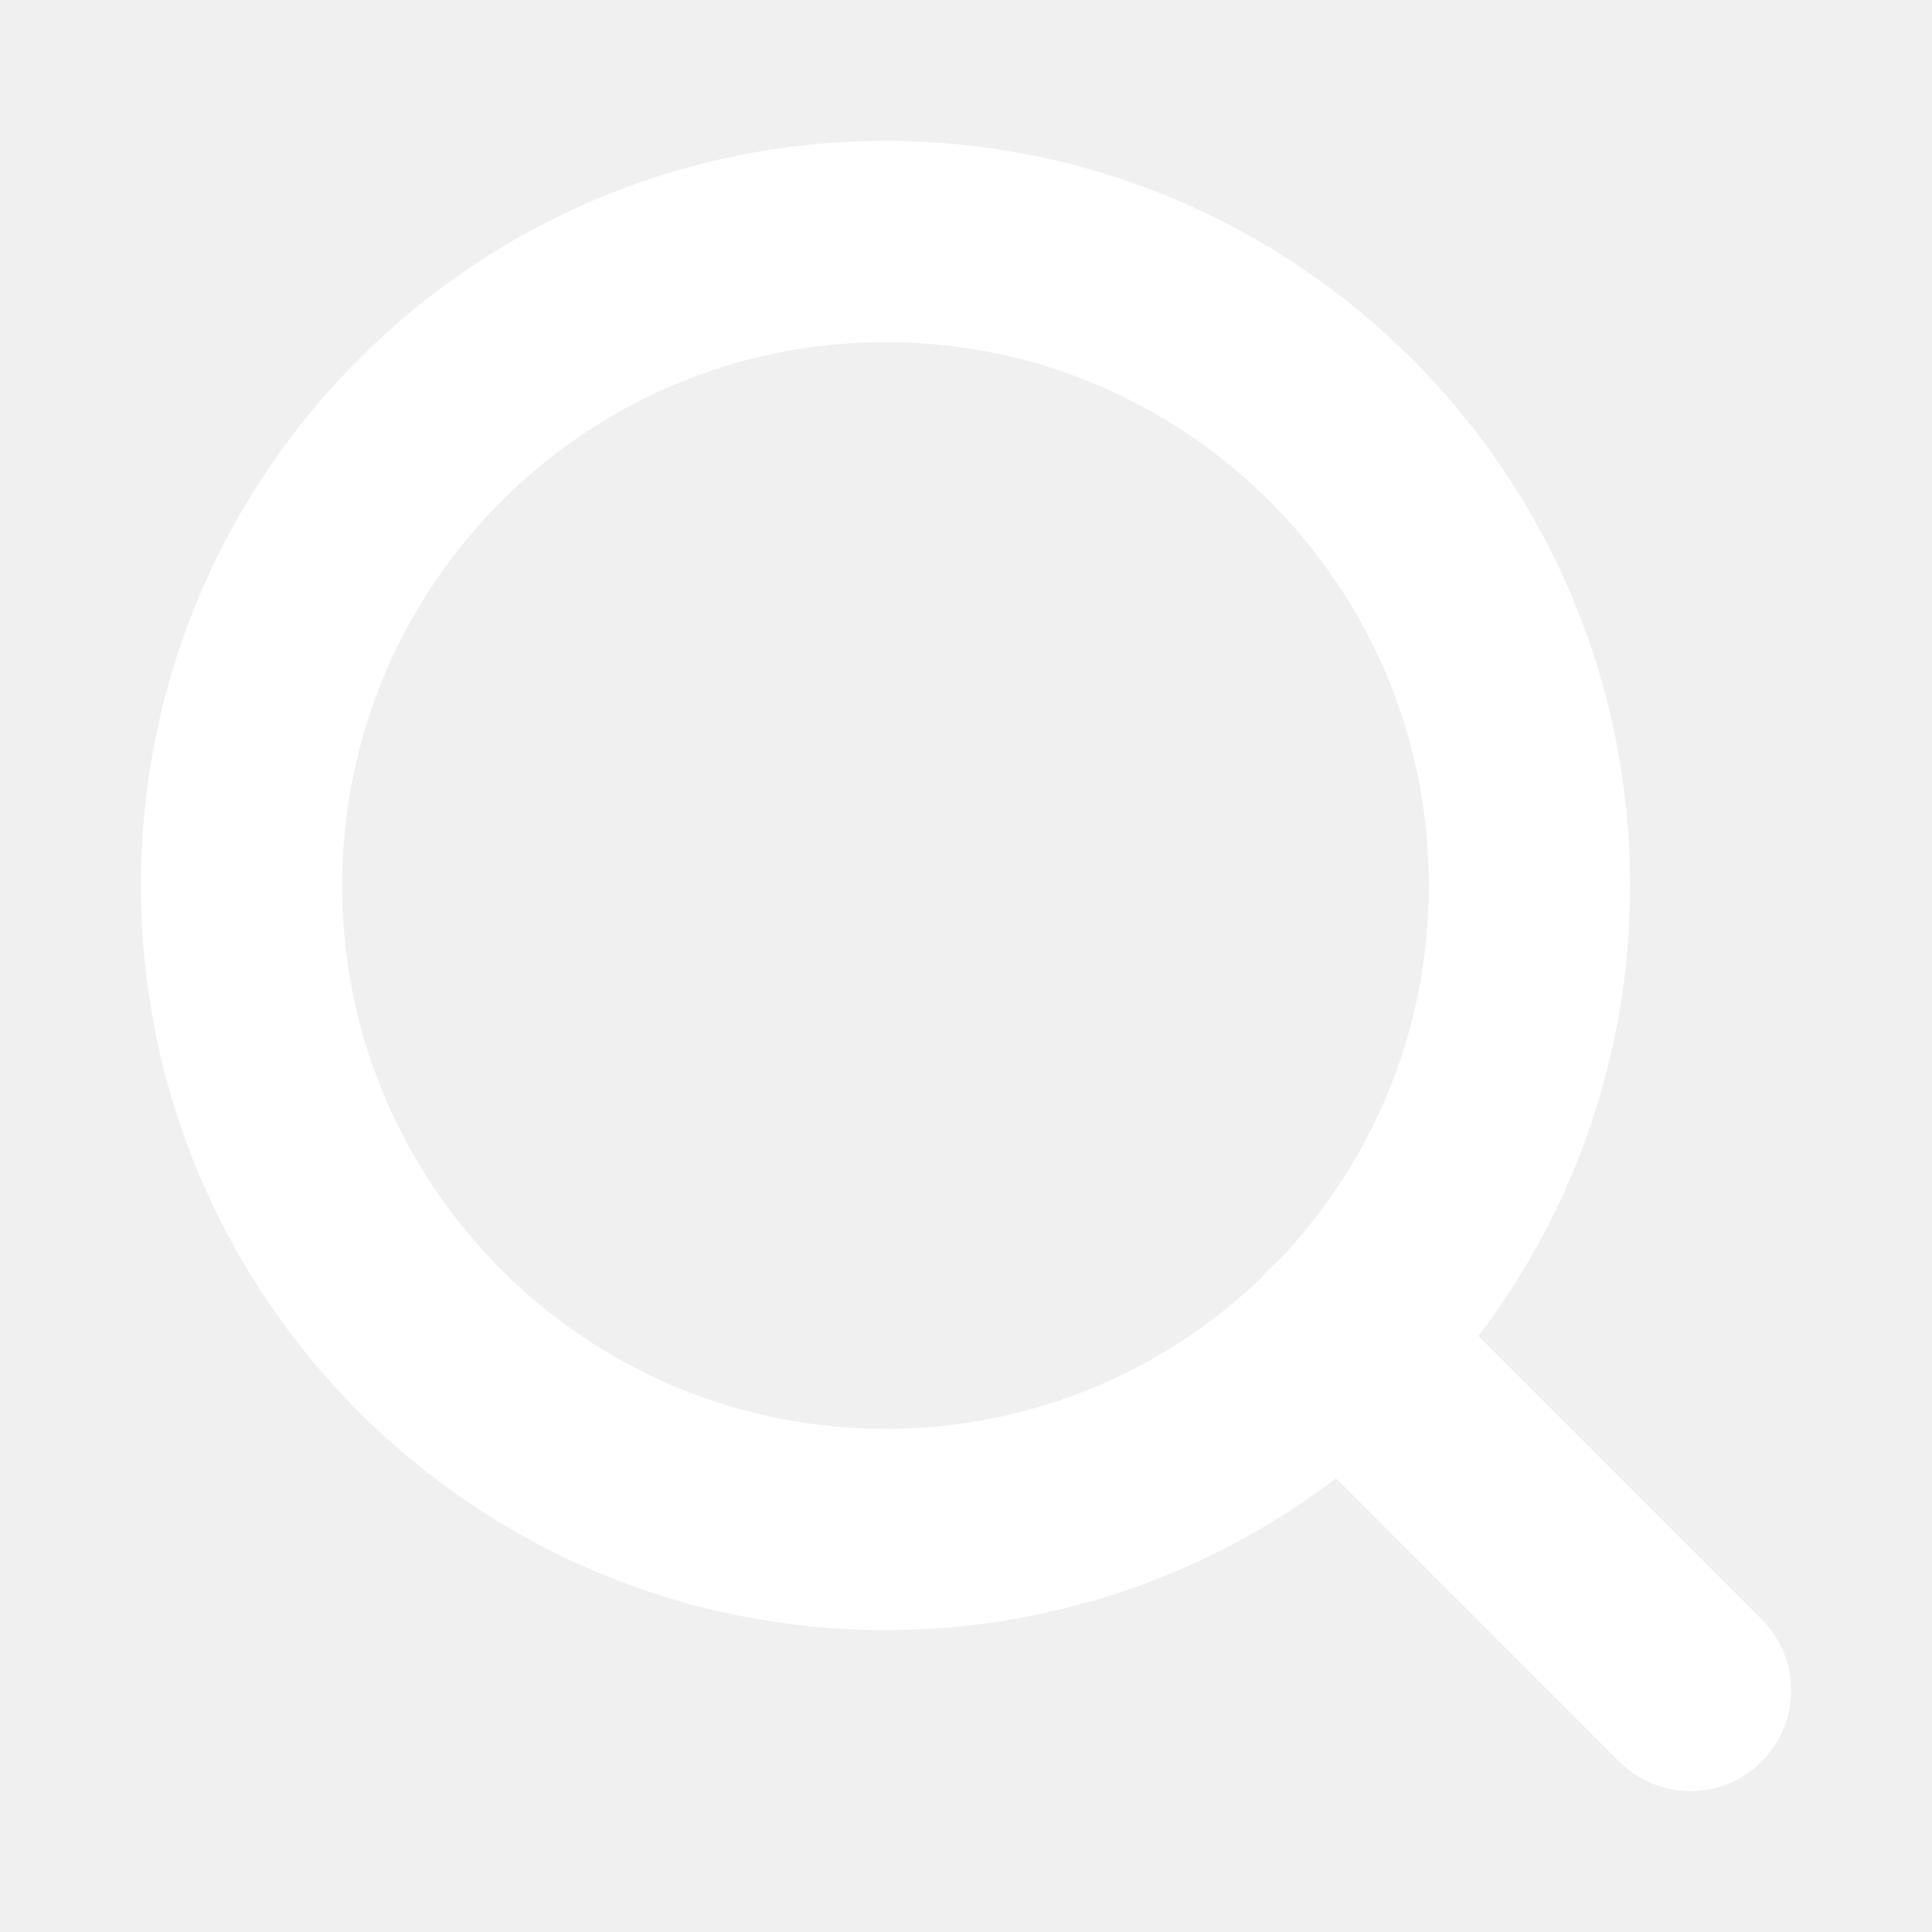
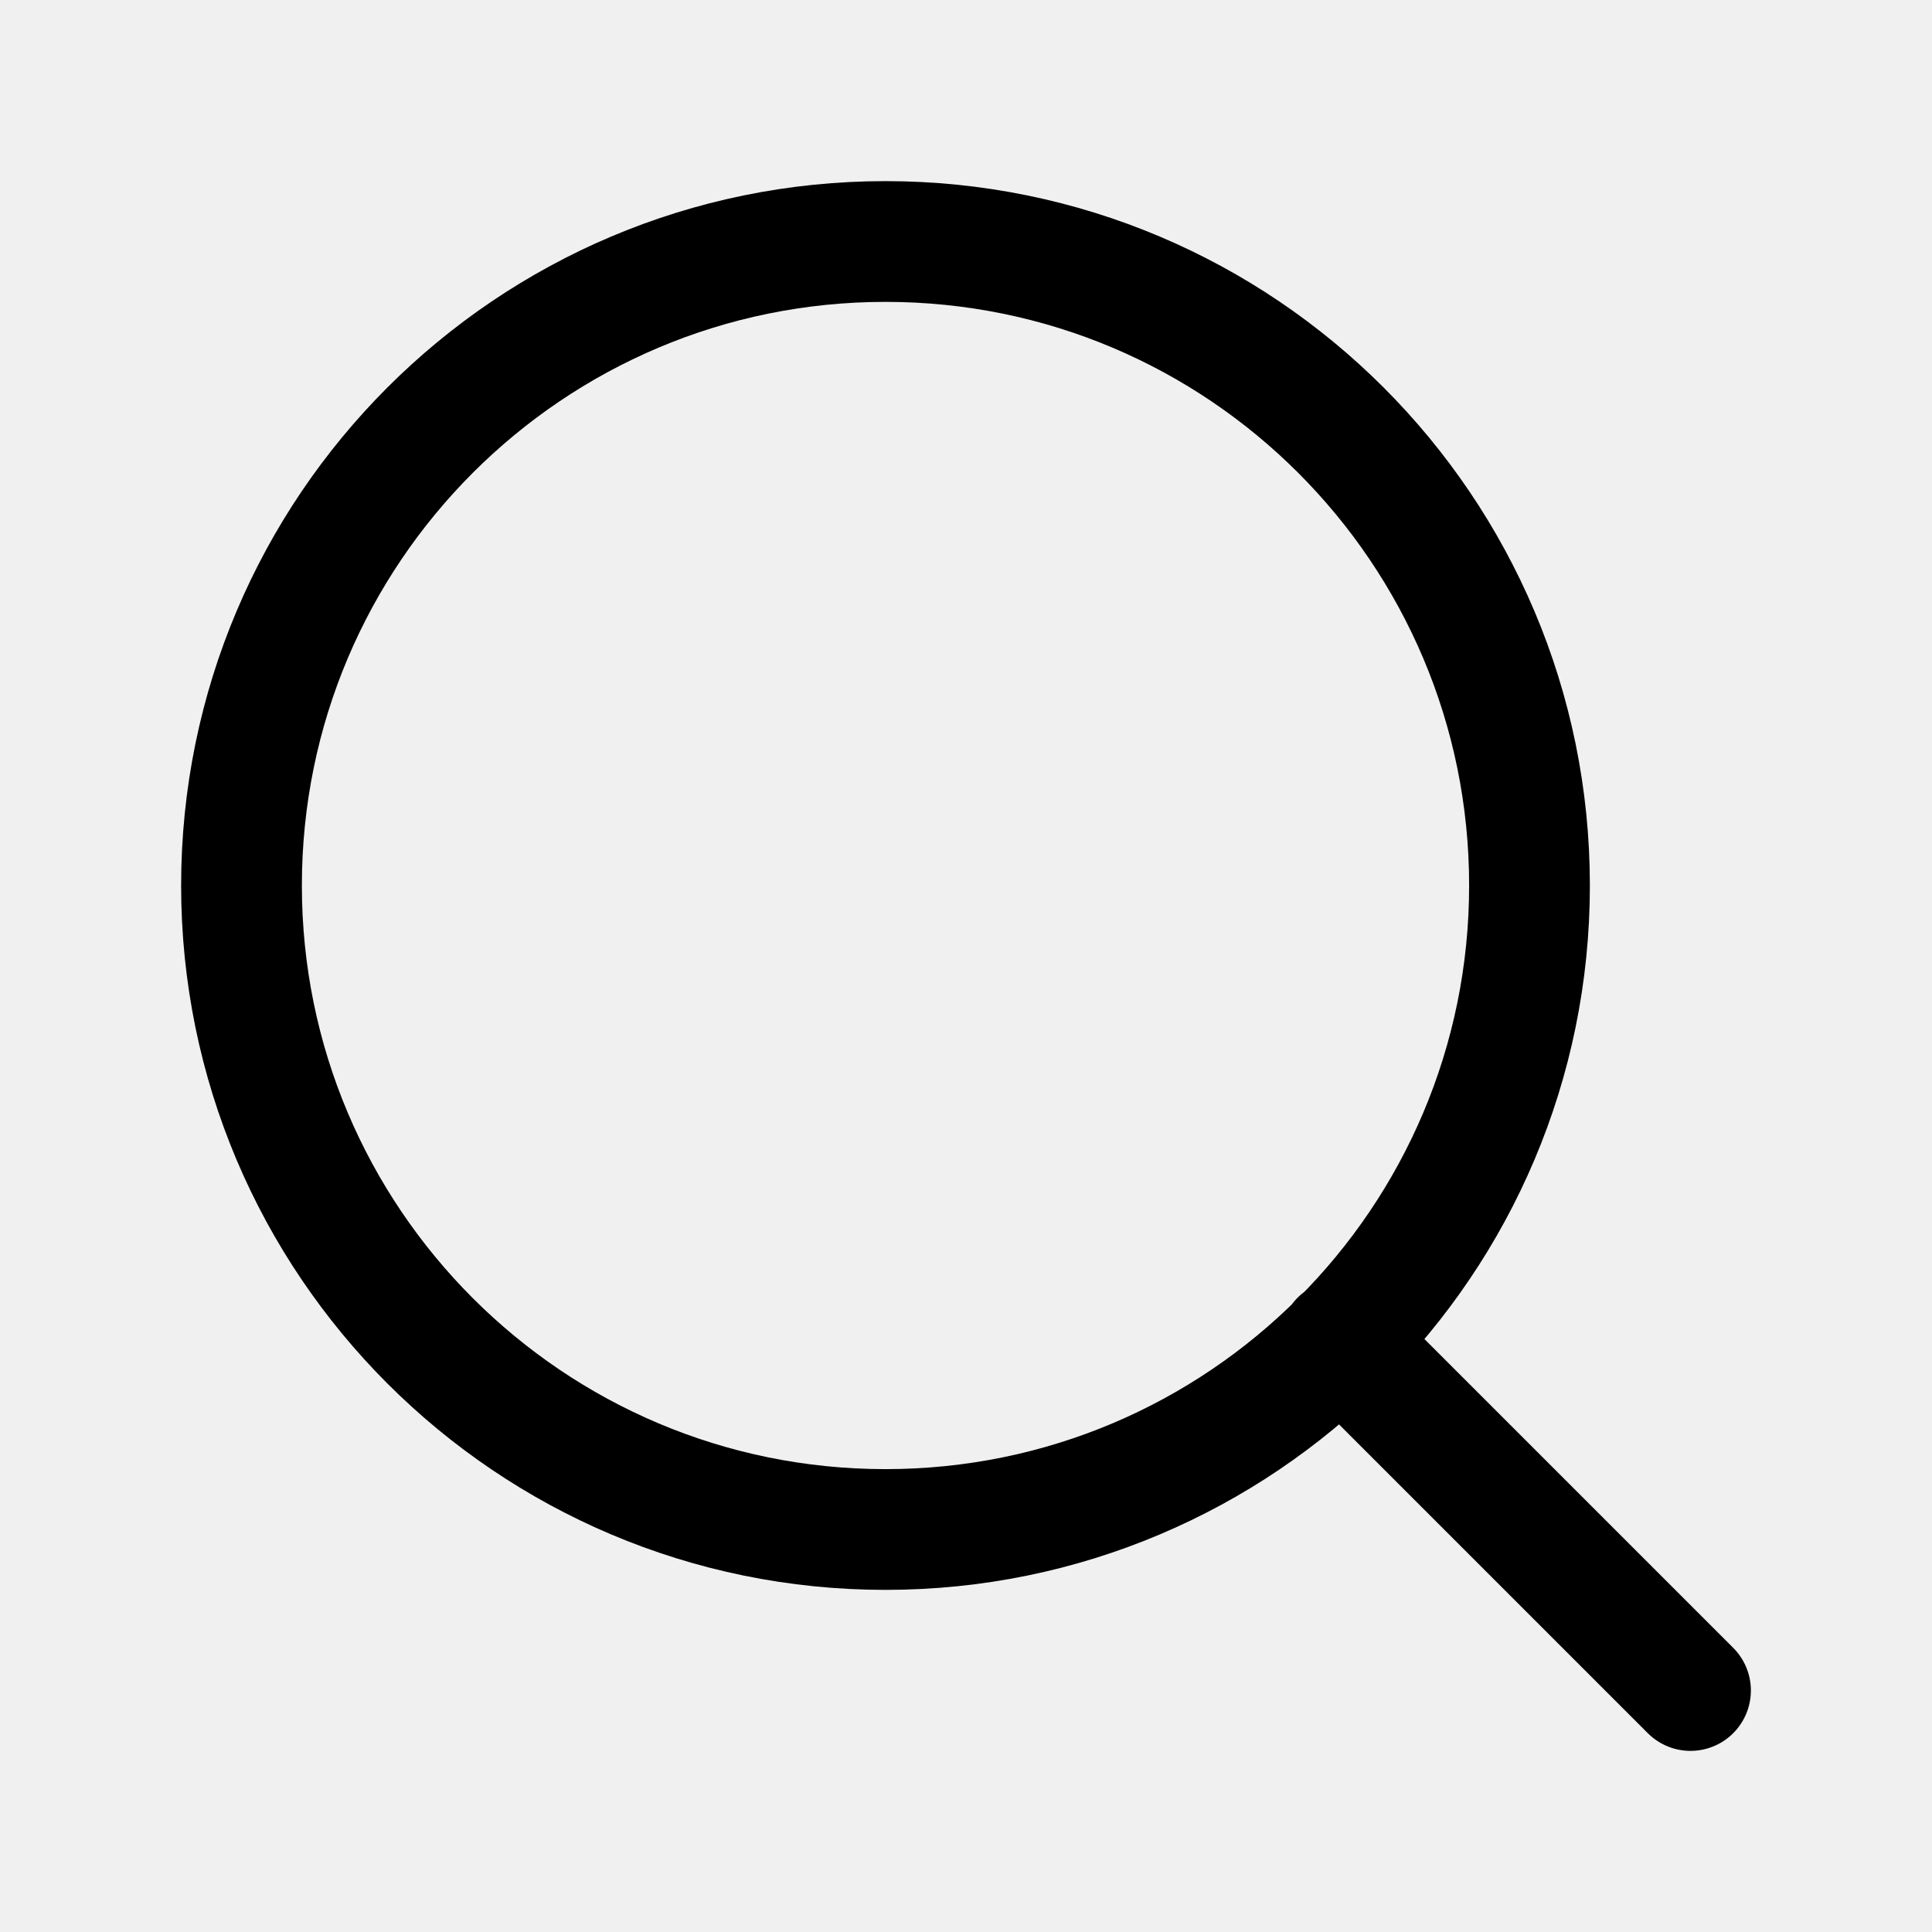
<svg xmlns="http://www.w3.org/2000/svg" width="24" height="24" viewBox="0 0 24 24" fill="none">
-   <path d="M21 21L16.65 16.65M19 11C19 15.418 15.418 19 11 19C6.582 19 3 15.418 3 11C3 6.582 6.582 3 11 3C15.418 3 19 6.582 19 11Z" stroke="white" stroke-width="2.5" stroke-linecap="round" stroke-linejoin="round" />
+   <path d="M21 21L16.65 16.65M19 11C19 15.418 15.418 19 11 19C6.582 19 3 15.418 3 11C3 6.582 6.582 3 11 3C15.418 3 19 6.582 19 11Z" stroke="currentColor" stroke-width="1.5" stroke-linecap="round" stroke-linejoin="round" />
</svg>
